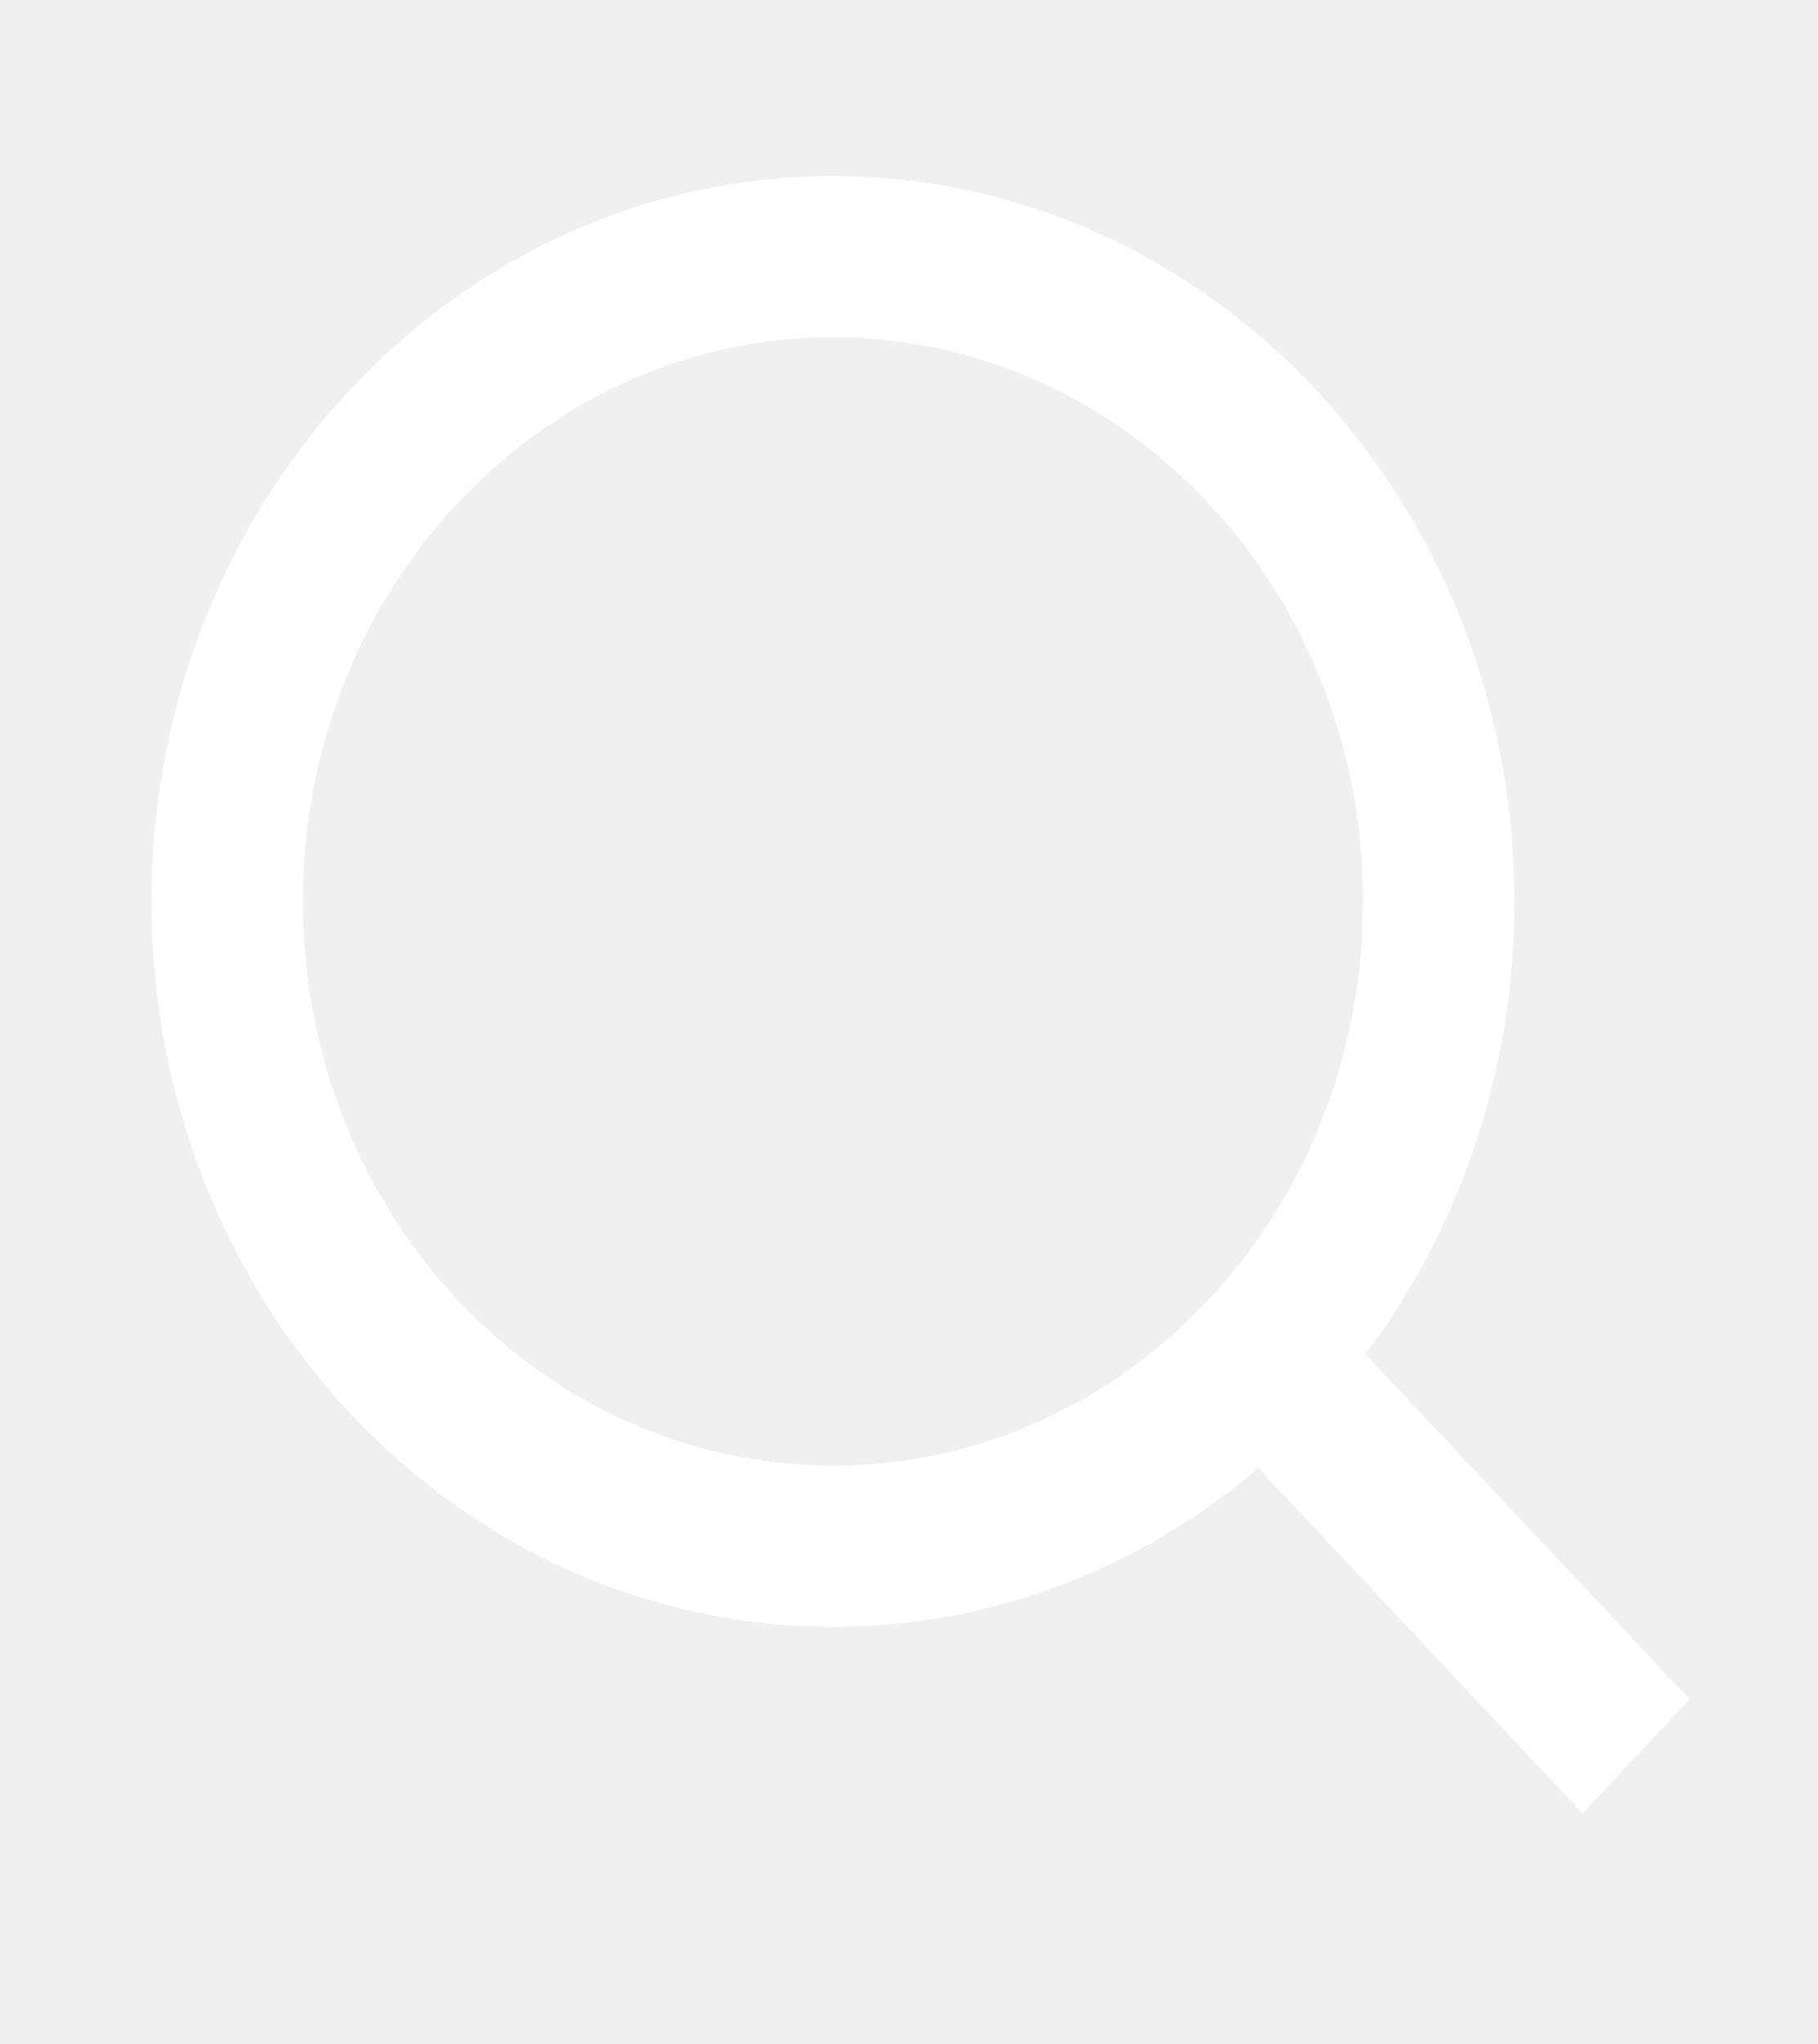
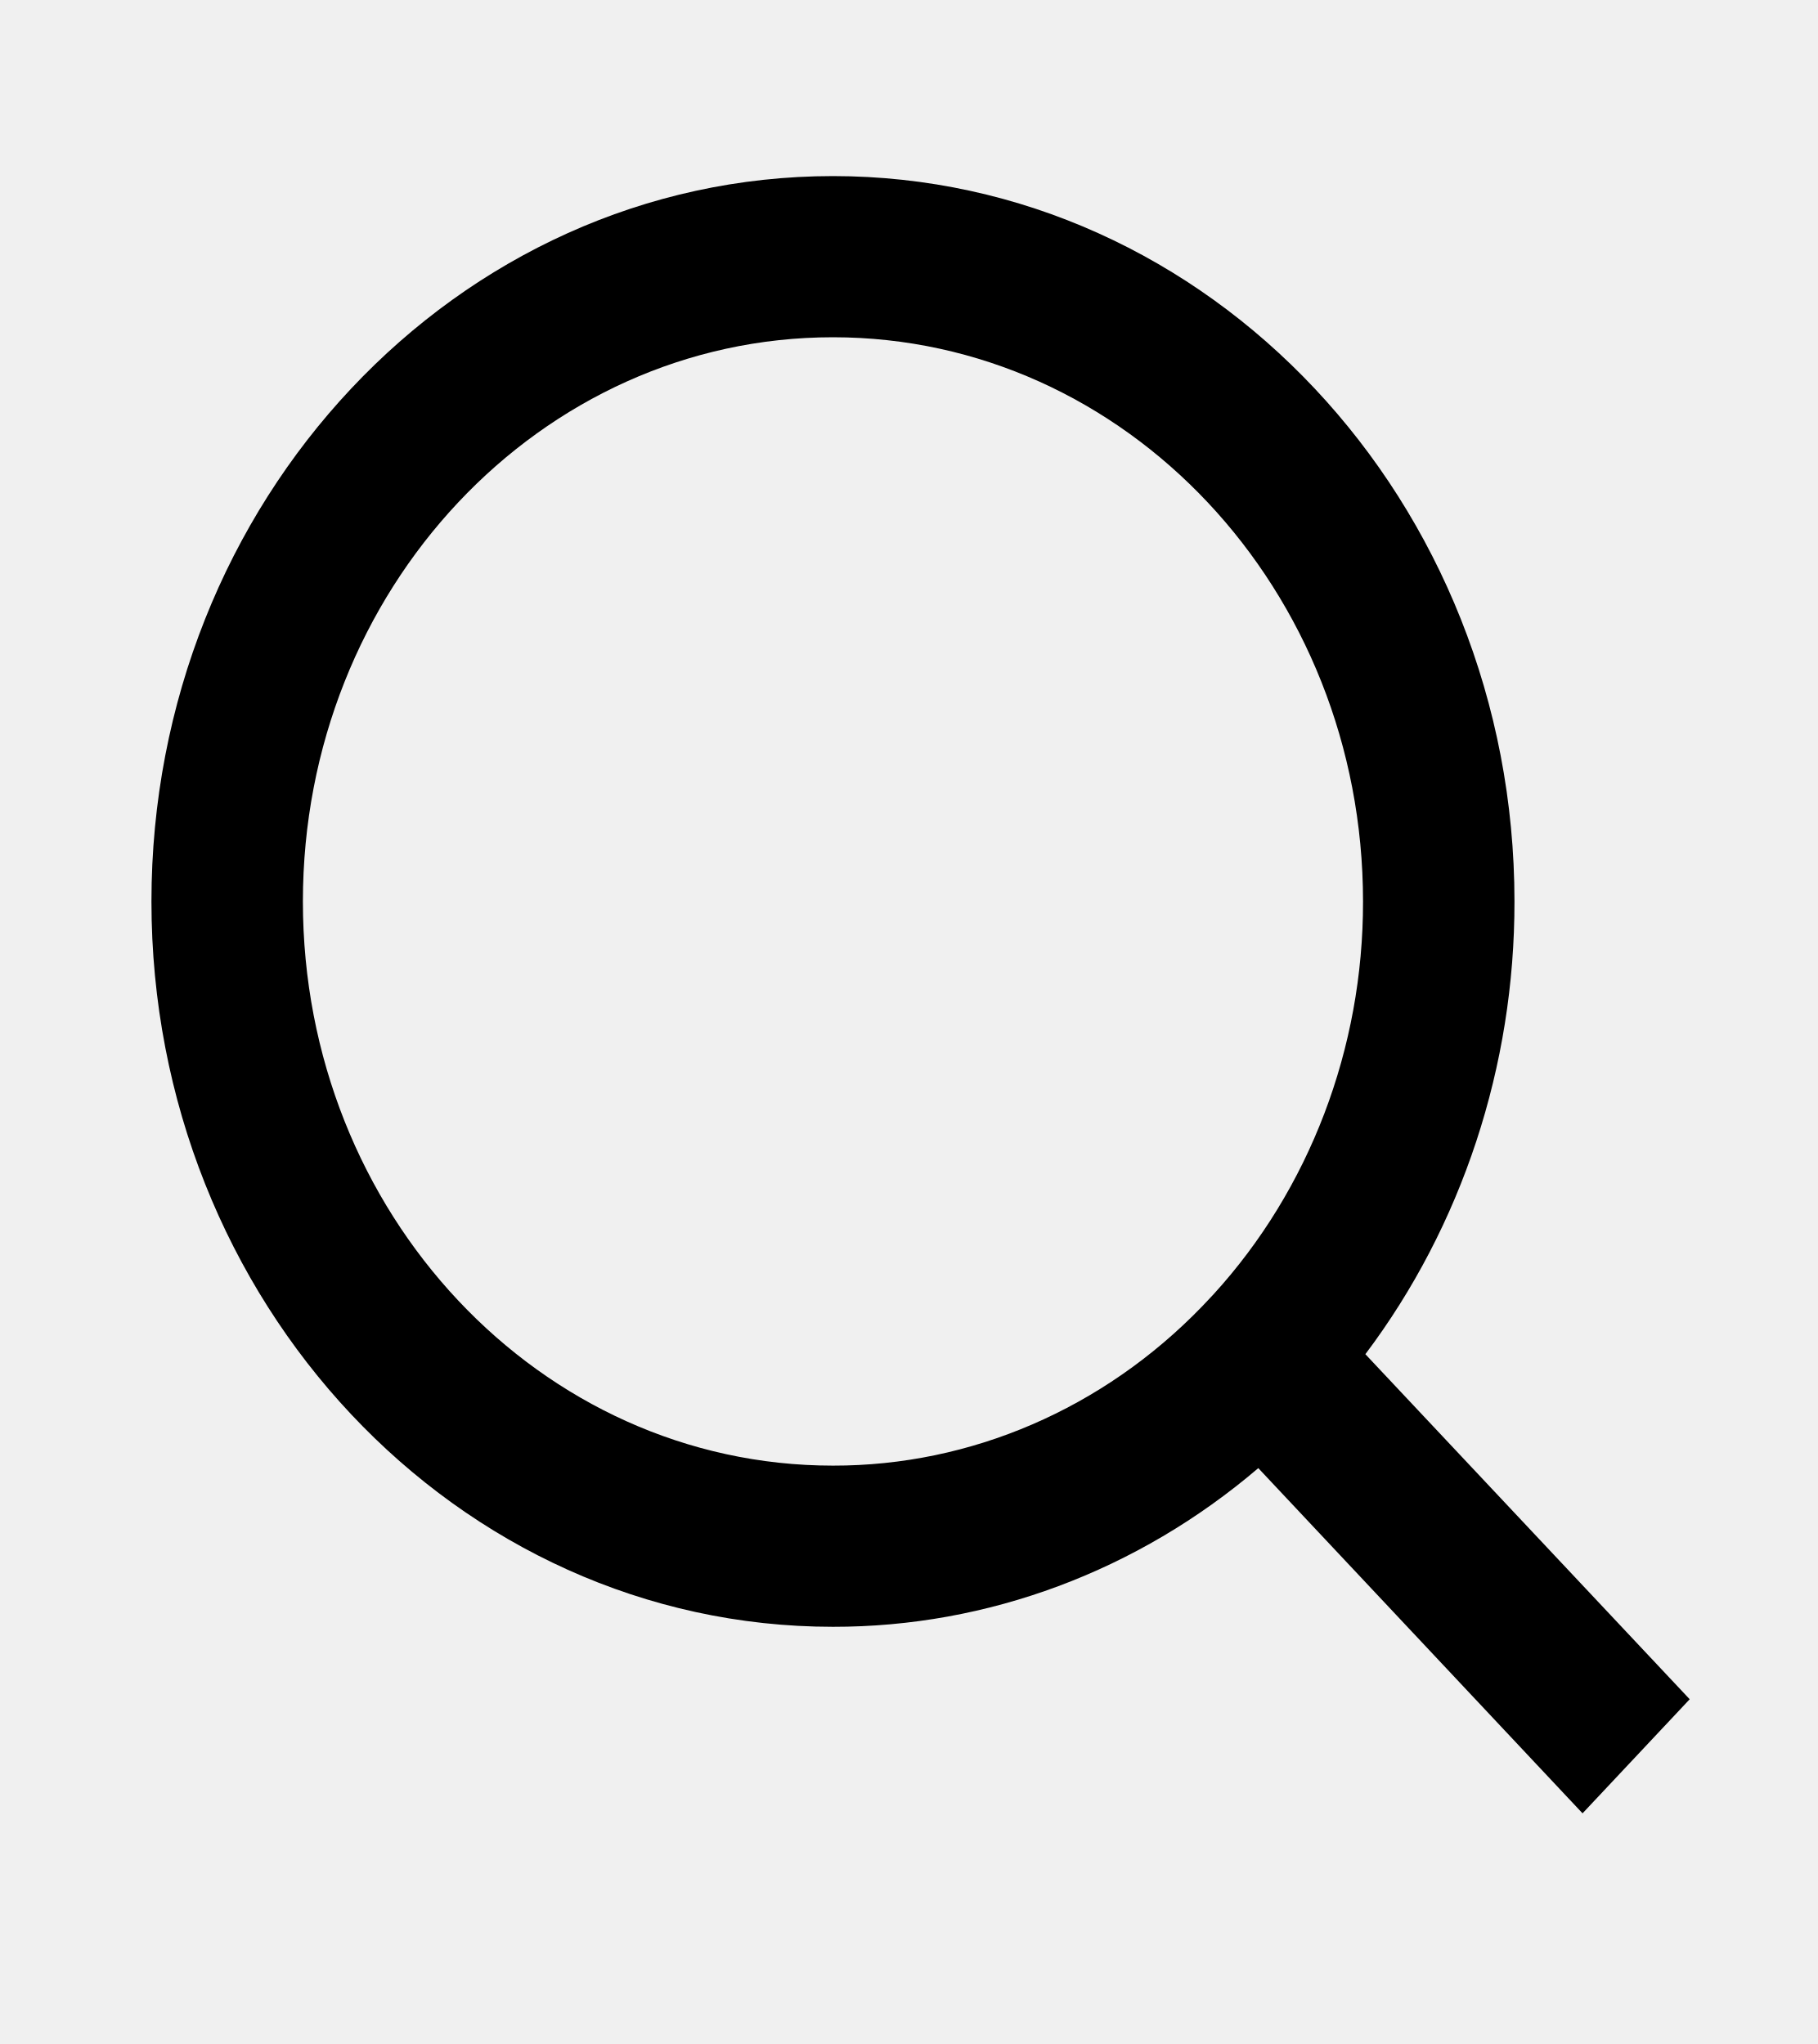
<svg xmlns="http://www.w3.org/2000/svg" width="24" height="27" viewBox="0 0 24 27" fill="none">
-   <path d="M18.031 17.888L22.314 22.446L20.899 23.953L16.617 19.393C15.024 20.753 13.042 21.492 11 21.489C6.032 21.489 2 17.197 2 11.908C2 6.619 6.032 2.326 11 2.326C15.968 2.326 20 6.619 20 11.908C20.003 14.082 19.308 16.191 18.031 17.888ZM16.025 17.098C17.294 15.708 18.003 13.846 18 11.908C18 7.791 14.867 4.455 11 4.455C7.133 4.455 4 7.791 4 11.908C4 16.025 7.133 19.36 11 19.36C12.82 19.363 14.57 18.608 15.875 17.257L16.025 17.098Z" fill="white" />
+   <path d="M18.031 17.888L22.314 22.446L20.899 23.953L16.617 19.393C15.024 20.753 13.042 21.492 11 21.489C6.032 21.489 2 17.197 2 11.908C2 6.619 6.032 2.326 11 2.326C15.968 2.326 20 6.619 20 11.908C20.003 14.082 19.308 16.191 18.031 17.888ZM16.025 17.098C17.294 15.708 18.003 13.846 18 11.908C18 7.791 14.867 4.455 11 4.455C7.133 4.455 4 7.791 4 11.908C4 16.025 7.133 19.36 11 19.36C12.82 19.363 14.57 18.608 15.875 17.257L16.025 17.098Z" fill="black" />
</svg>
